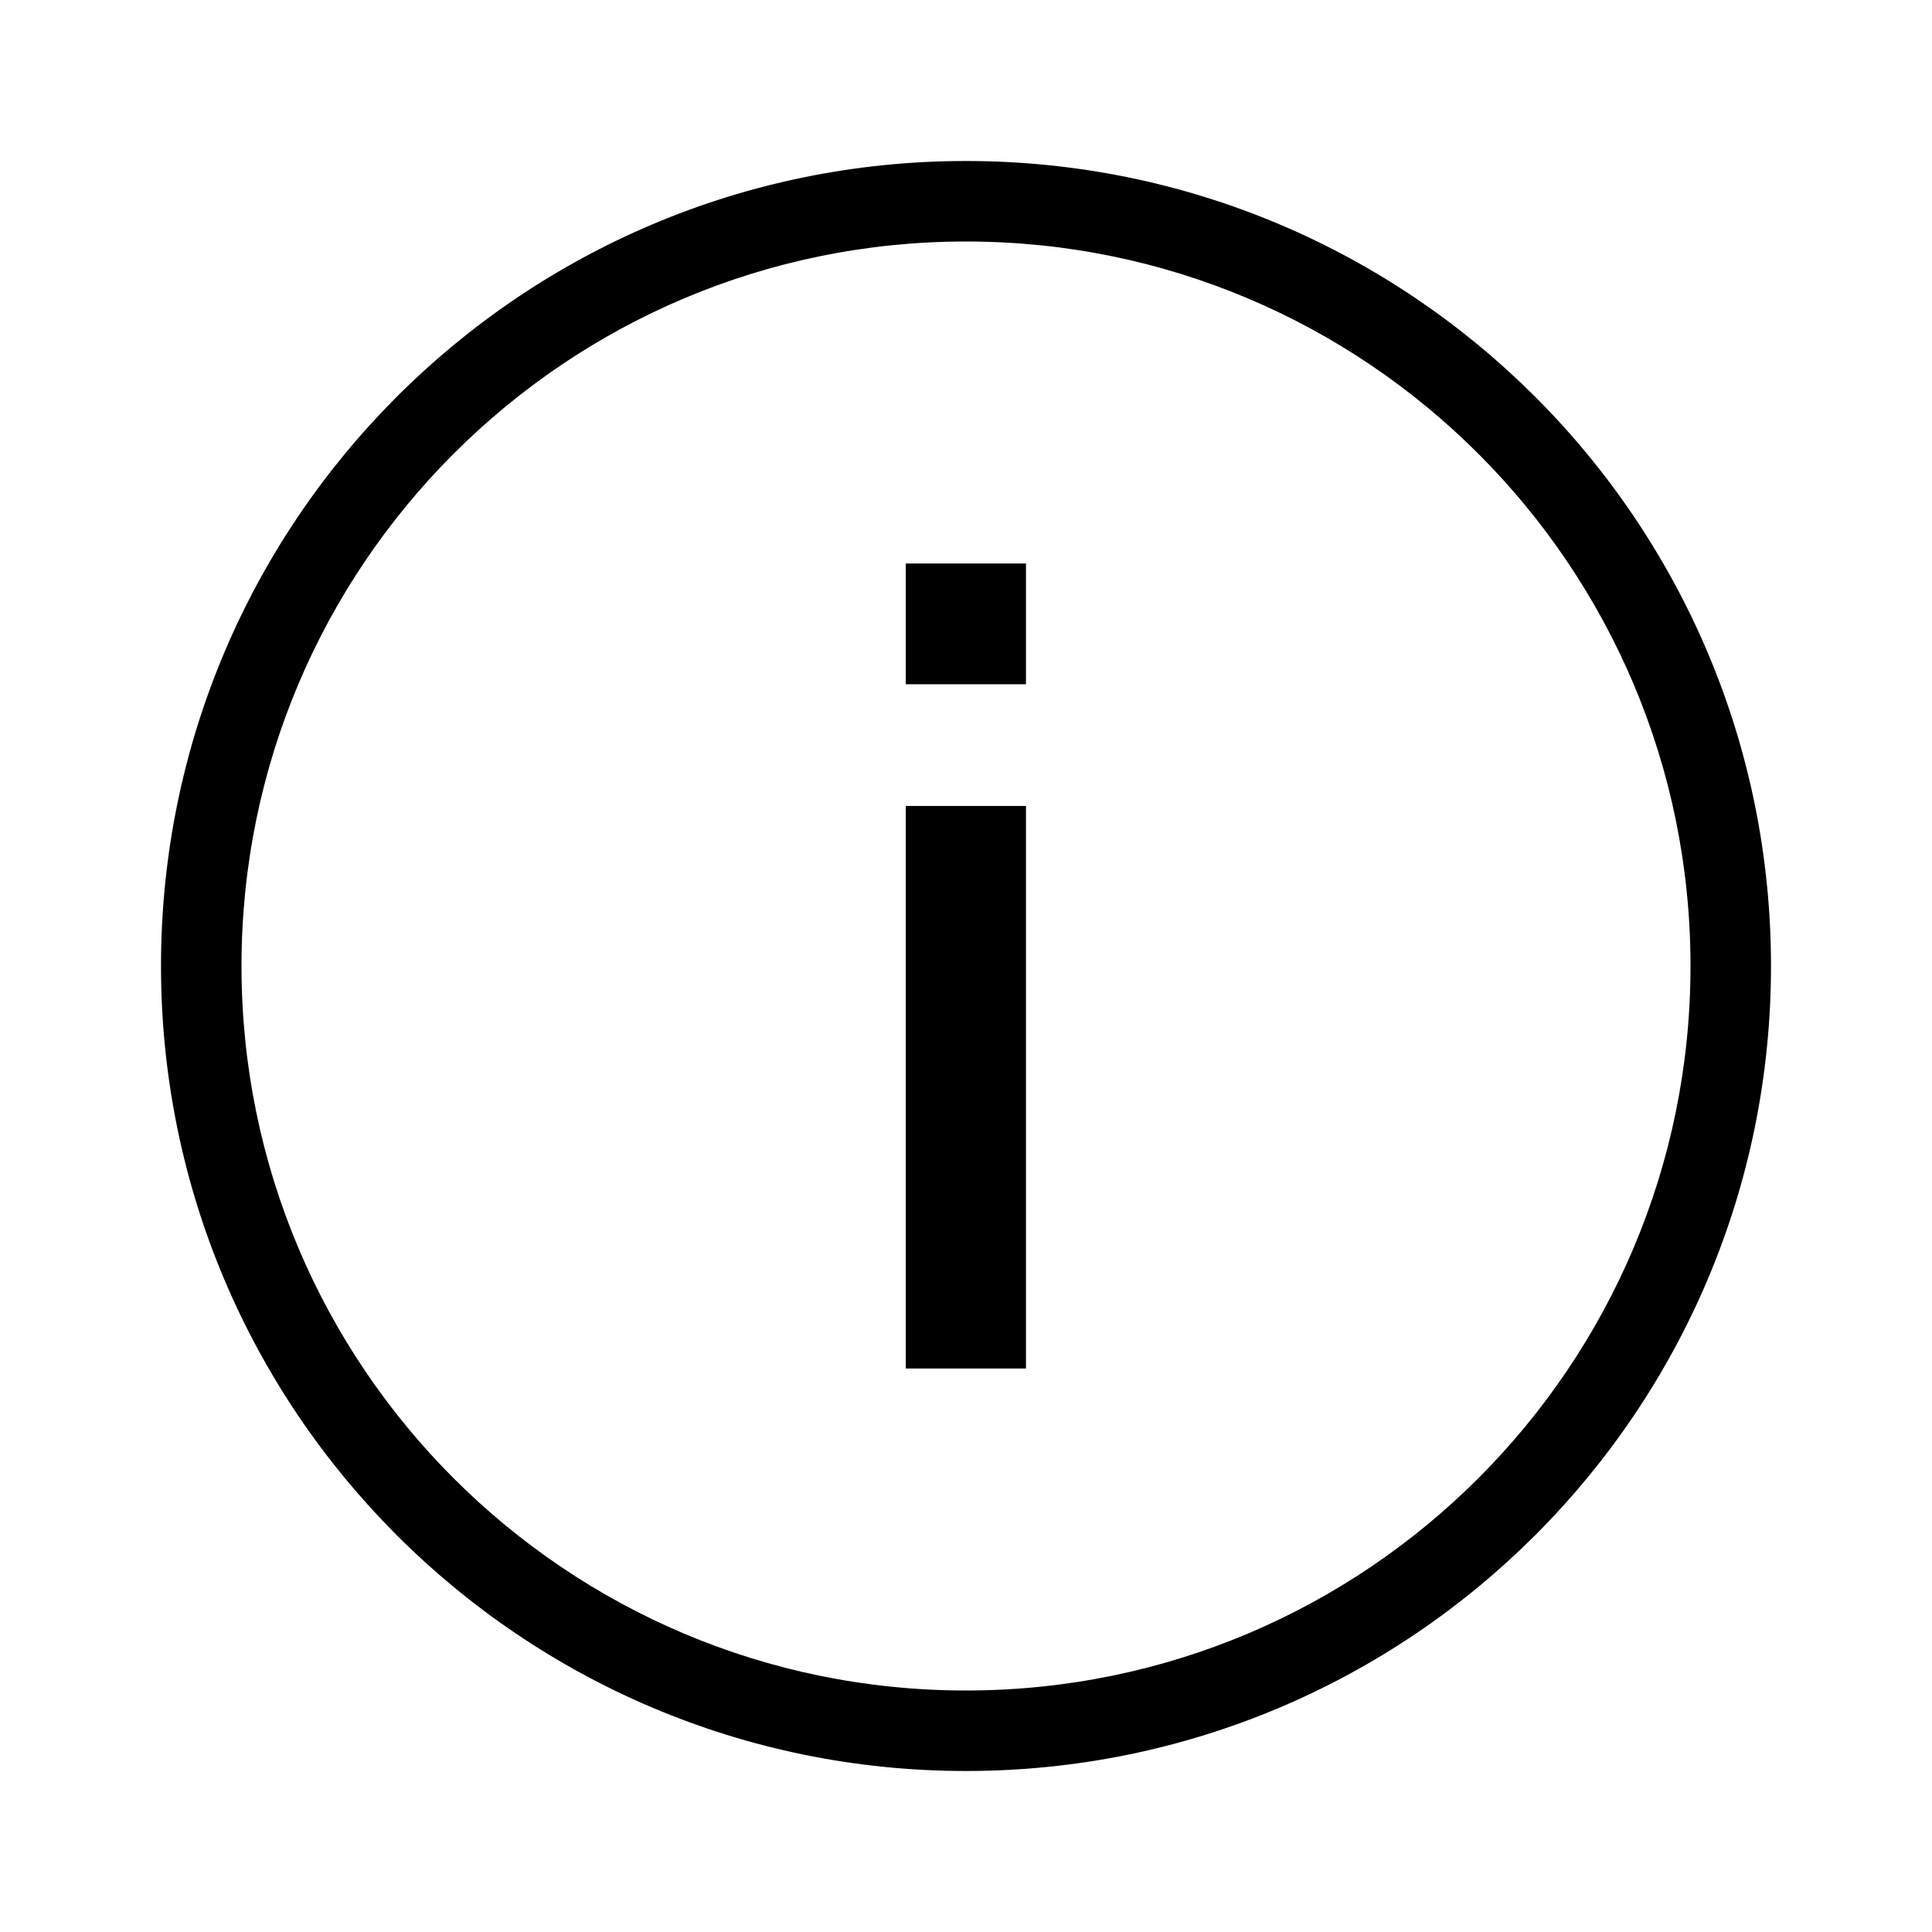
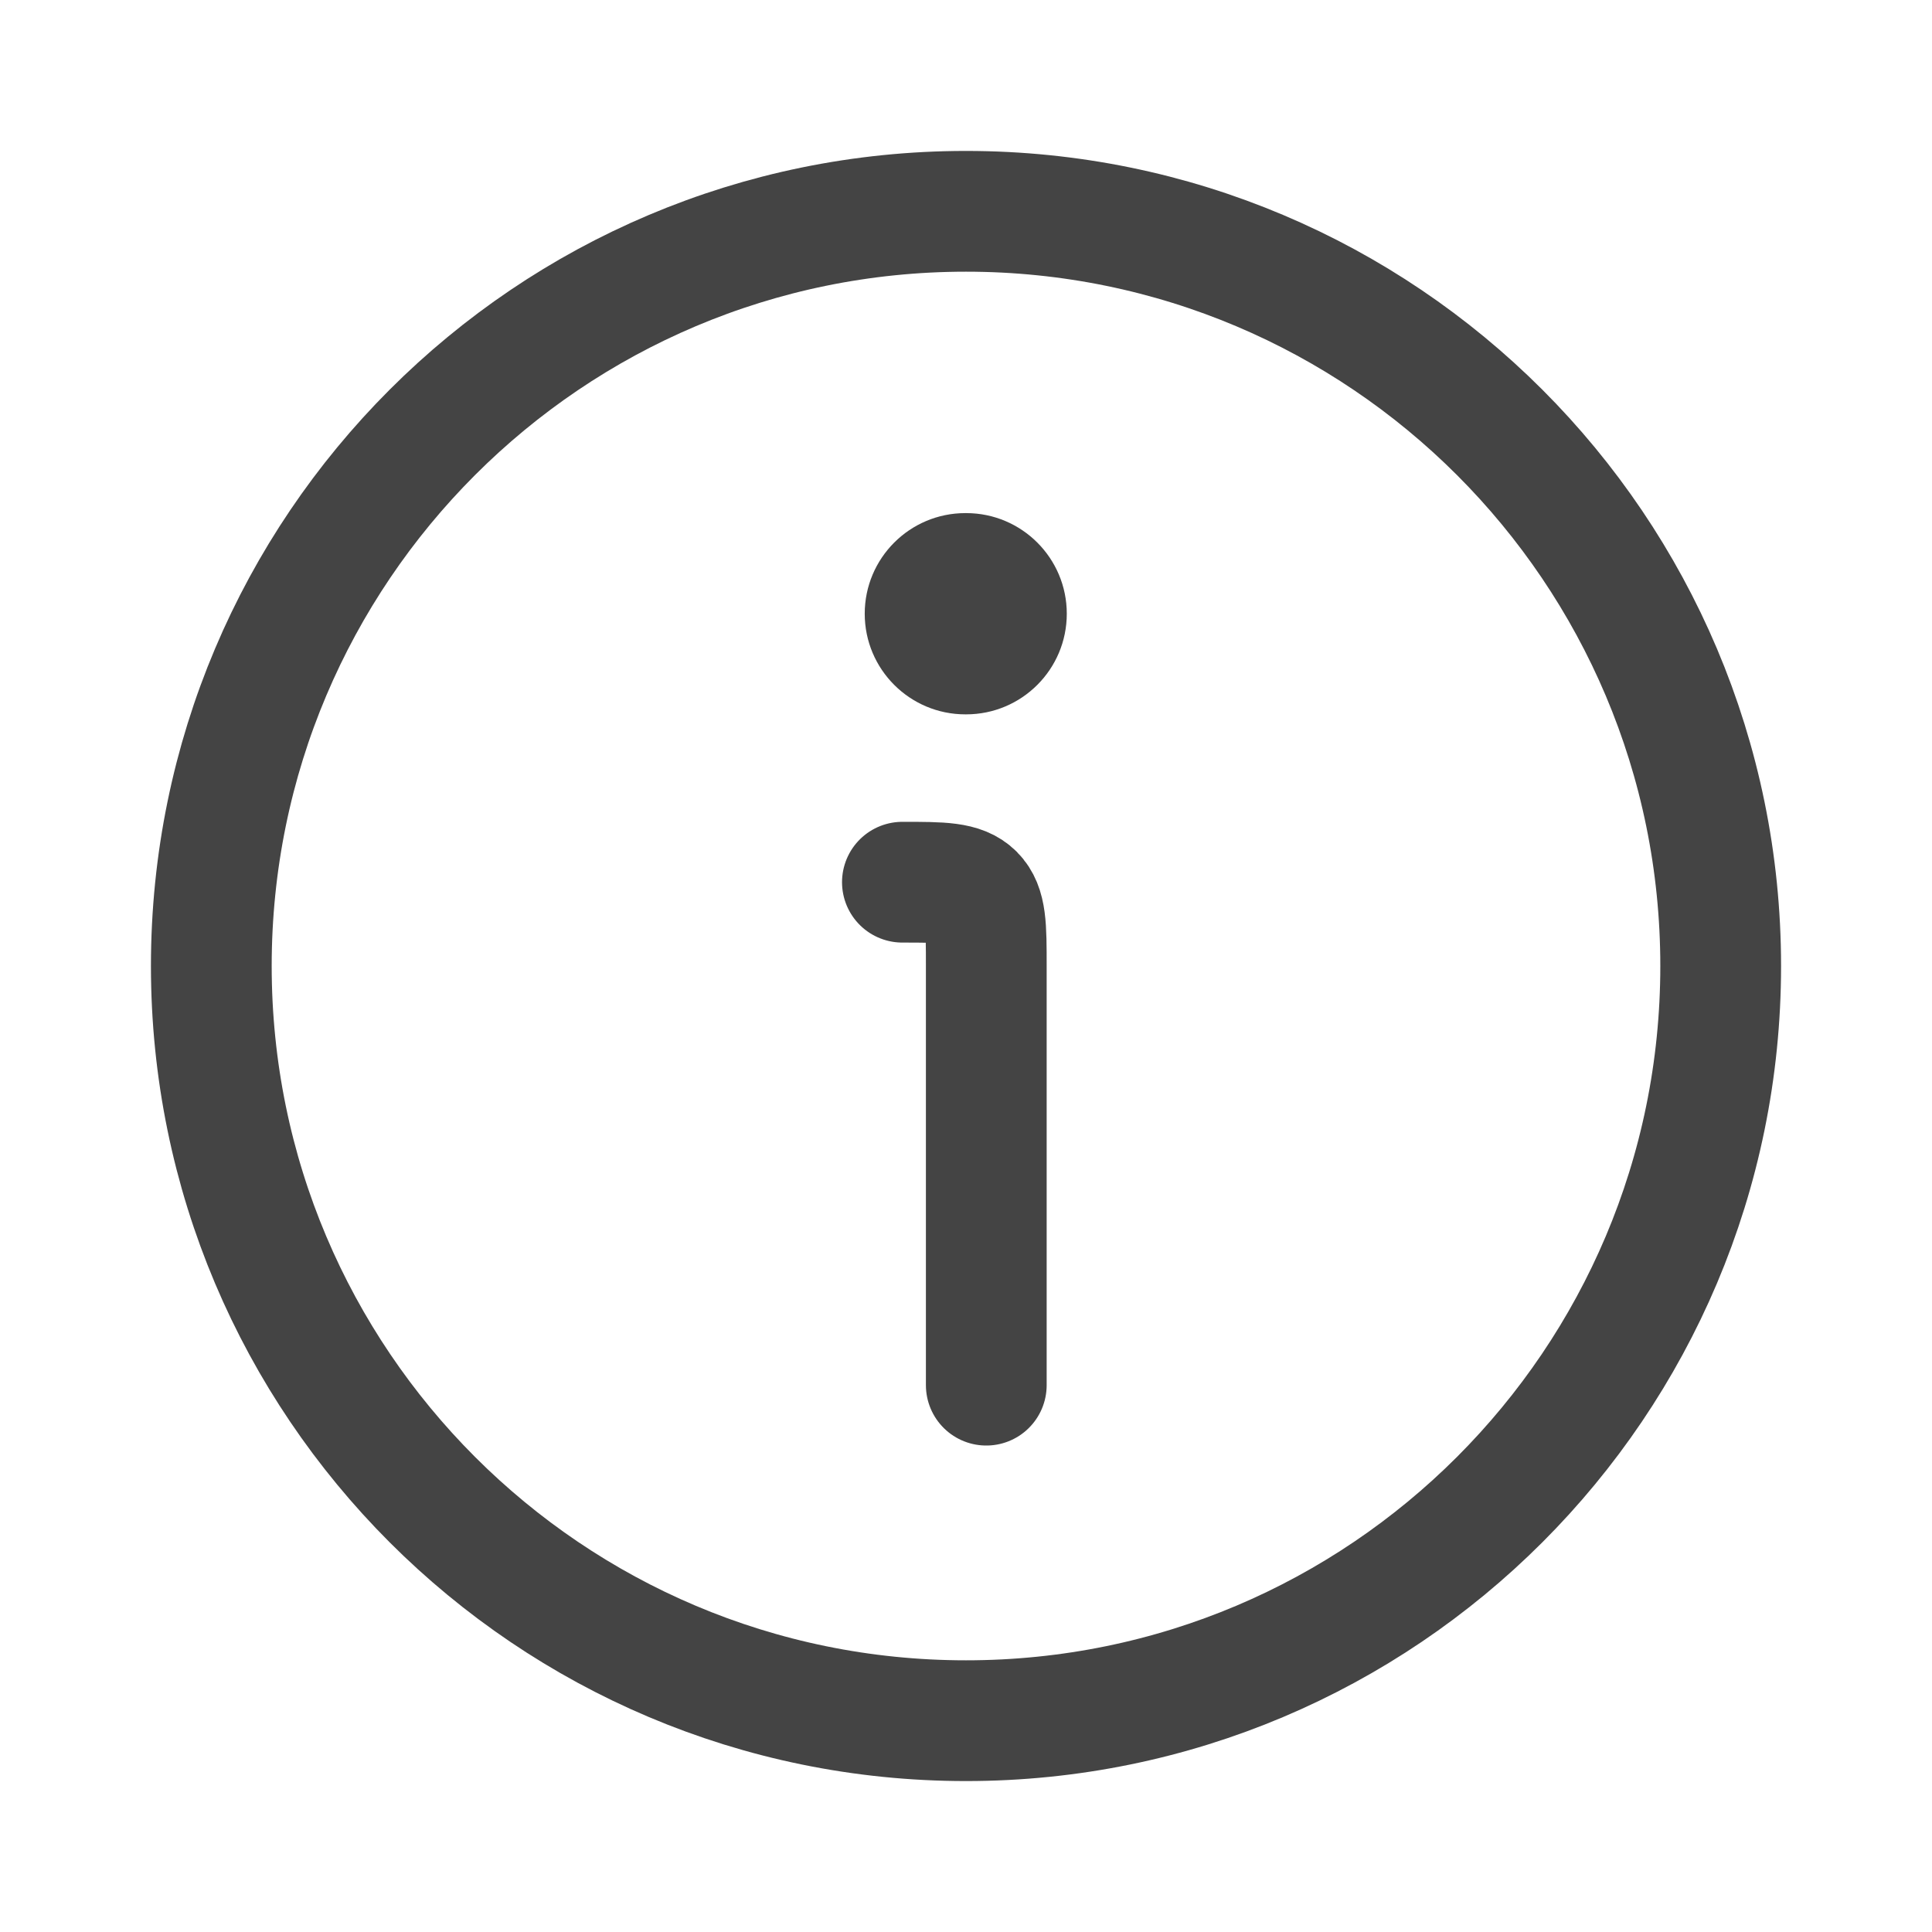
- <svg xmlns="http://www.w3.org/2000/svg" width="24" height="24" viewBox="0 0 24 24">
-   <path fill-rule="evenodd" clip-rule="evenodd" d="M11.999 21C16.97 21 21 16.971 21 12C21 7.029 16.97 3 11.999 3C7.029 3 3 7.029 3 12C3 16.971 7.029 21 11.999 21ZM11.999 22C17.522 22 22 17.523 22 12C22 6.477 17.522 2 11.999 2C6.477 2 2 6.477 2 12C2 17.523 6.477 22 11.999 22Z" />
-   <path d="M11.252 7H12.745V8.5H11.252V7Z" />
-   <path d="M12.745 10.012V17H11.252V10.012H12.745Z" />
+ <svg xmlns="http://www.w3.org/2000/svg" width="24" height="24" fill="none" viewBox="0 0 24 24">
+   <g class="icon-about">
+     <path fill="#444" d="M12.002 6.374a1.25 1.25 0 0 1 0 2.5h-.01a1.25 1.25 0 1 1 0-2.5h.01Z" class="icon-fill-gray-primary" />
+     <path stroke="#444" stroke-linecap="round" stroke-linejoin="round" stroke-width="1.5" d="M12.252 17.207V12c0-.49 0-.736-.152-.889-.153-.152-.398-.152-.89-.152M21.375 12a9.375 9.375 0 1 1-18.75 0 9.375 9.375 0 0 1 18.75 0Z" class="icon-stroke-gray-primary" />
+   </g>
</svg>
